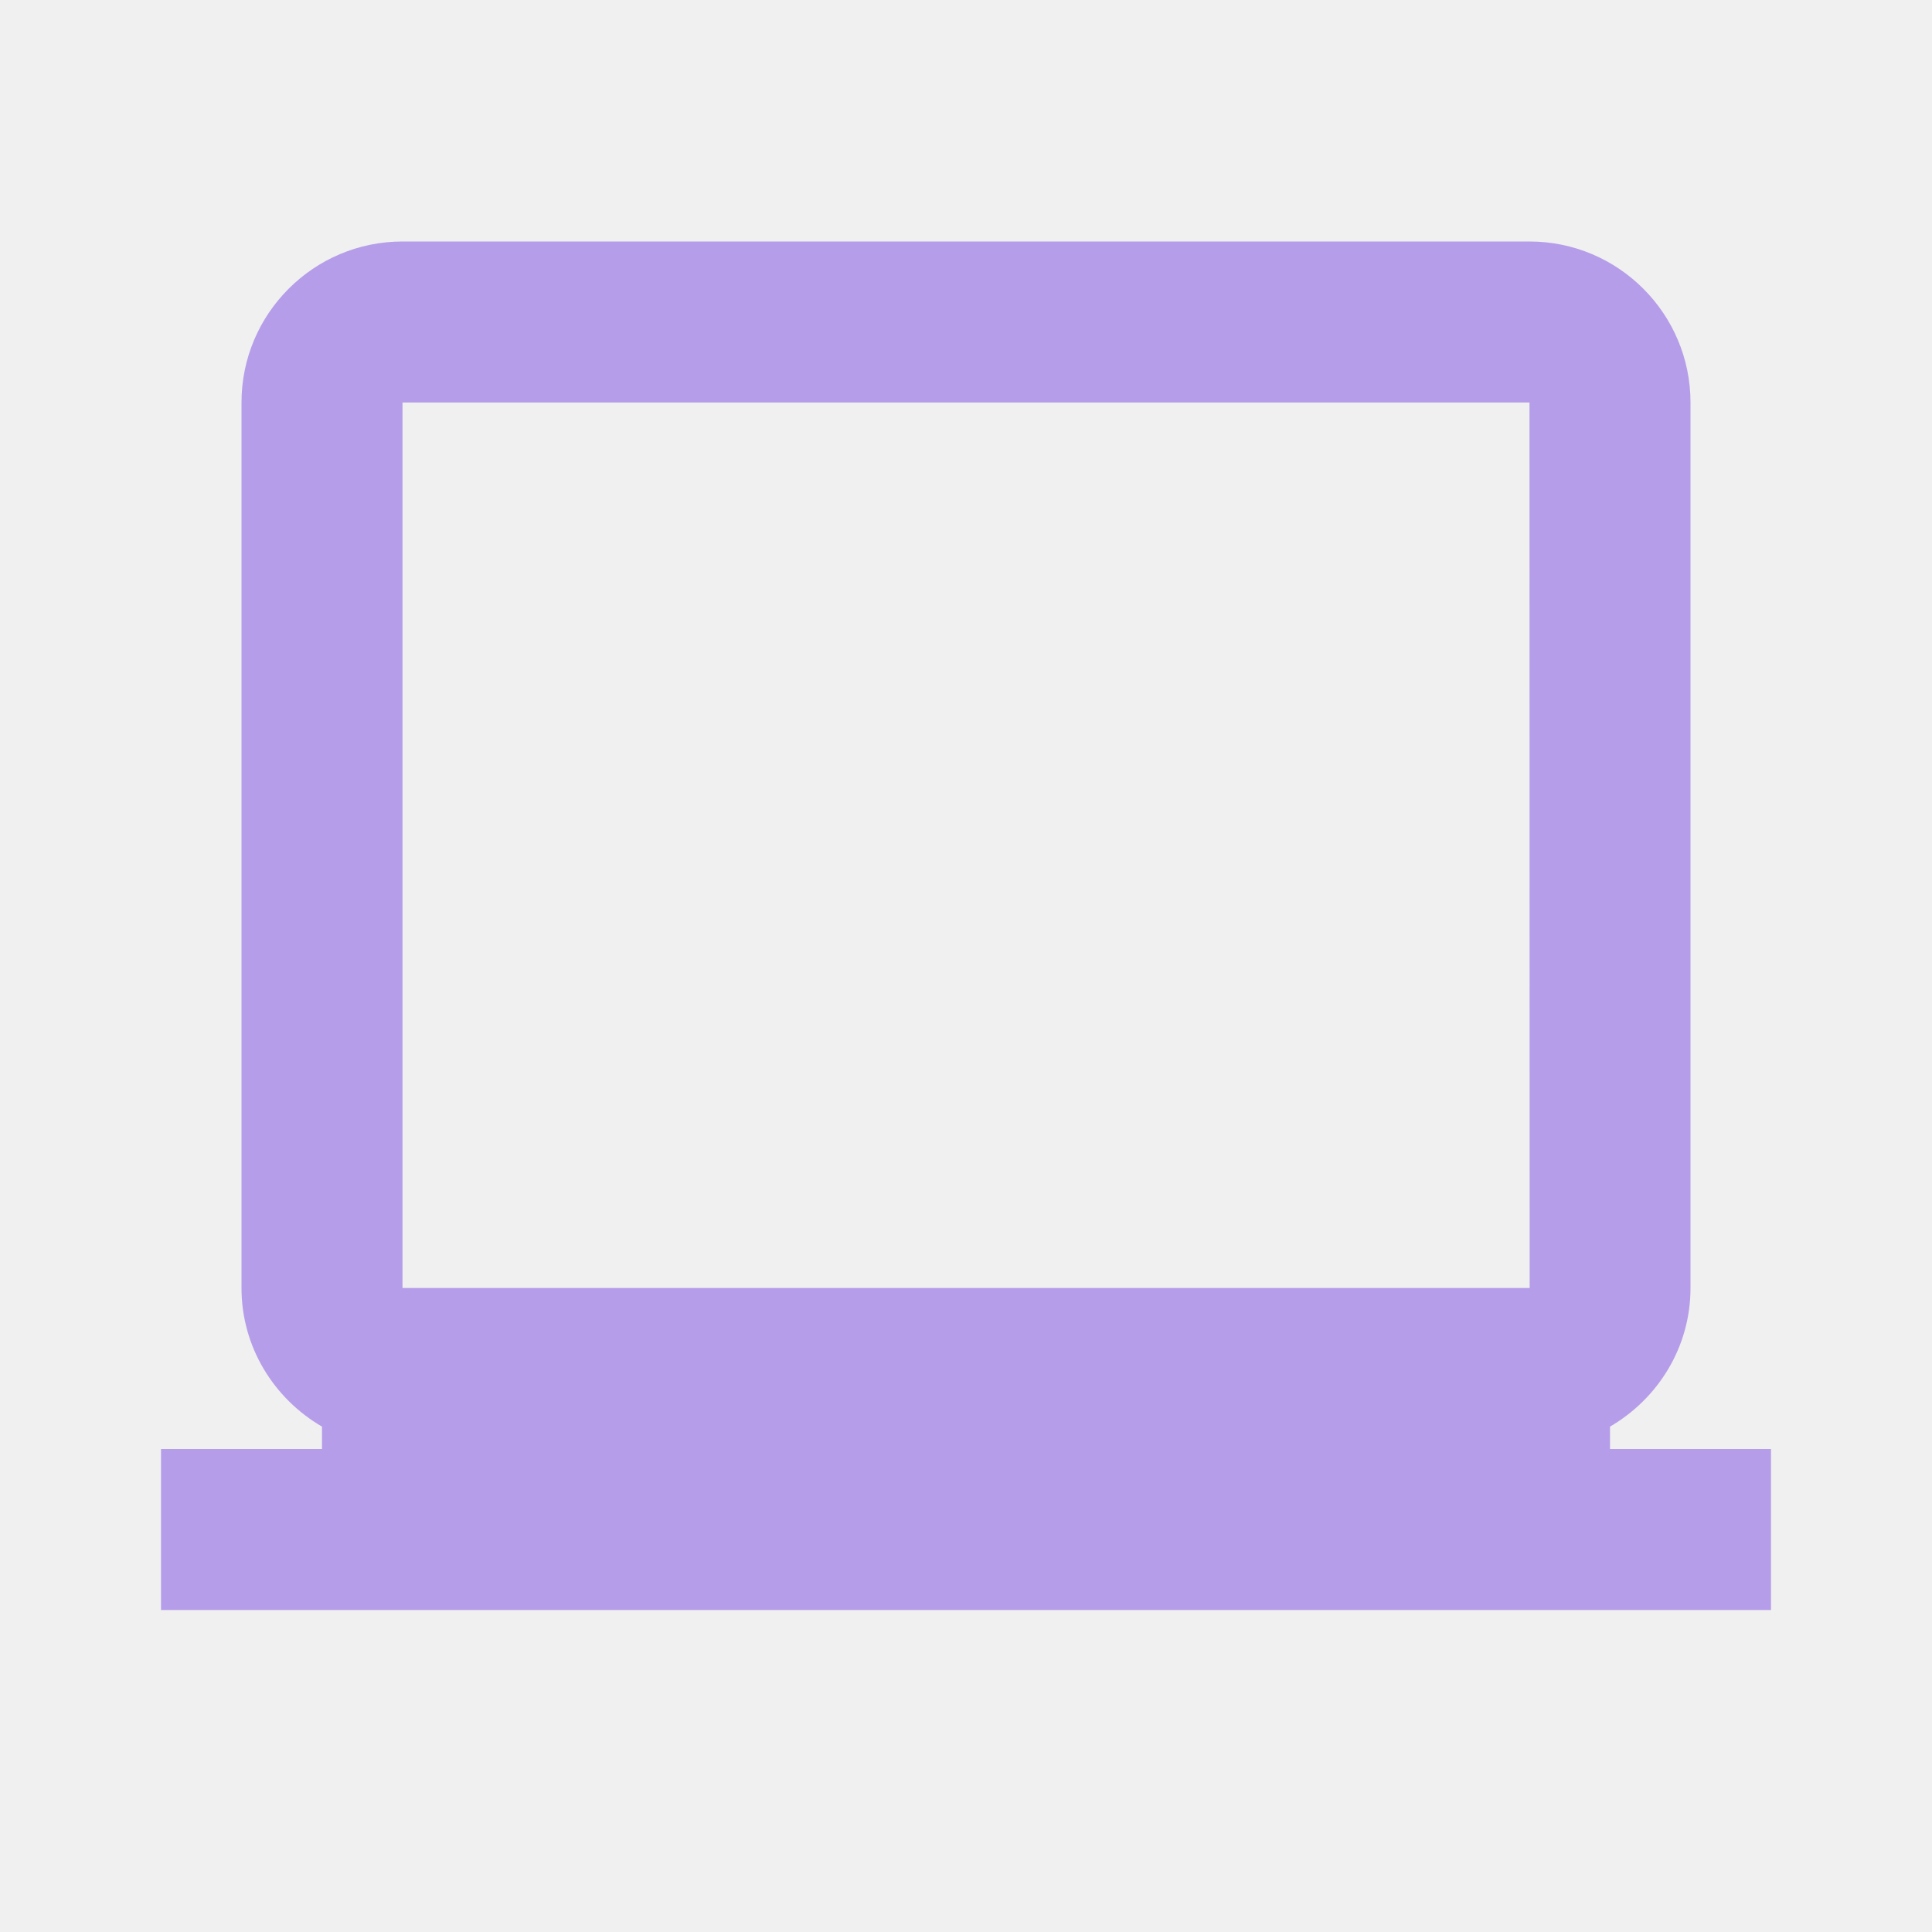
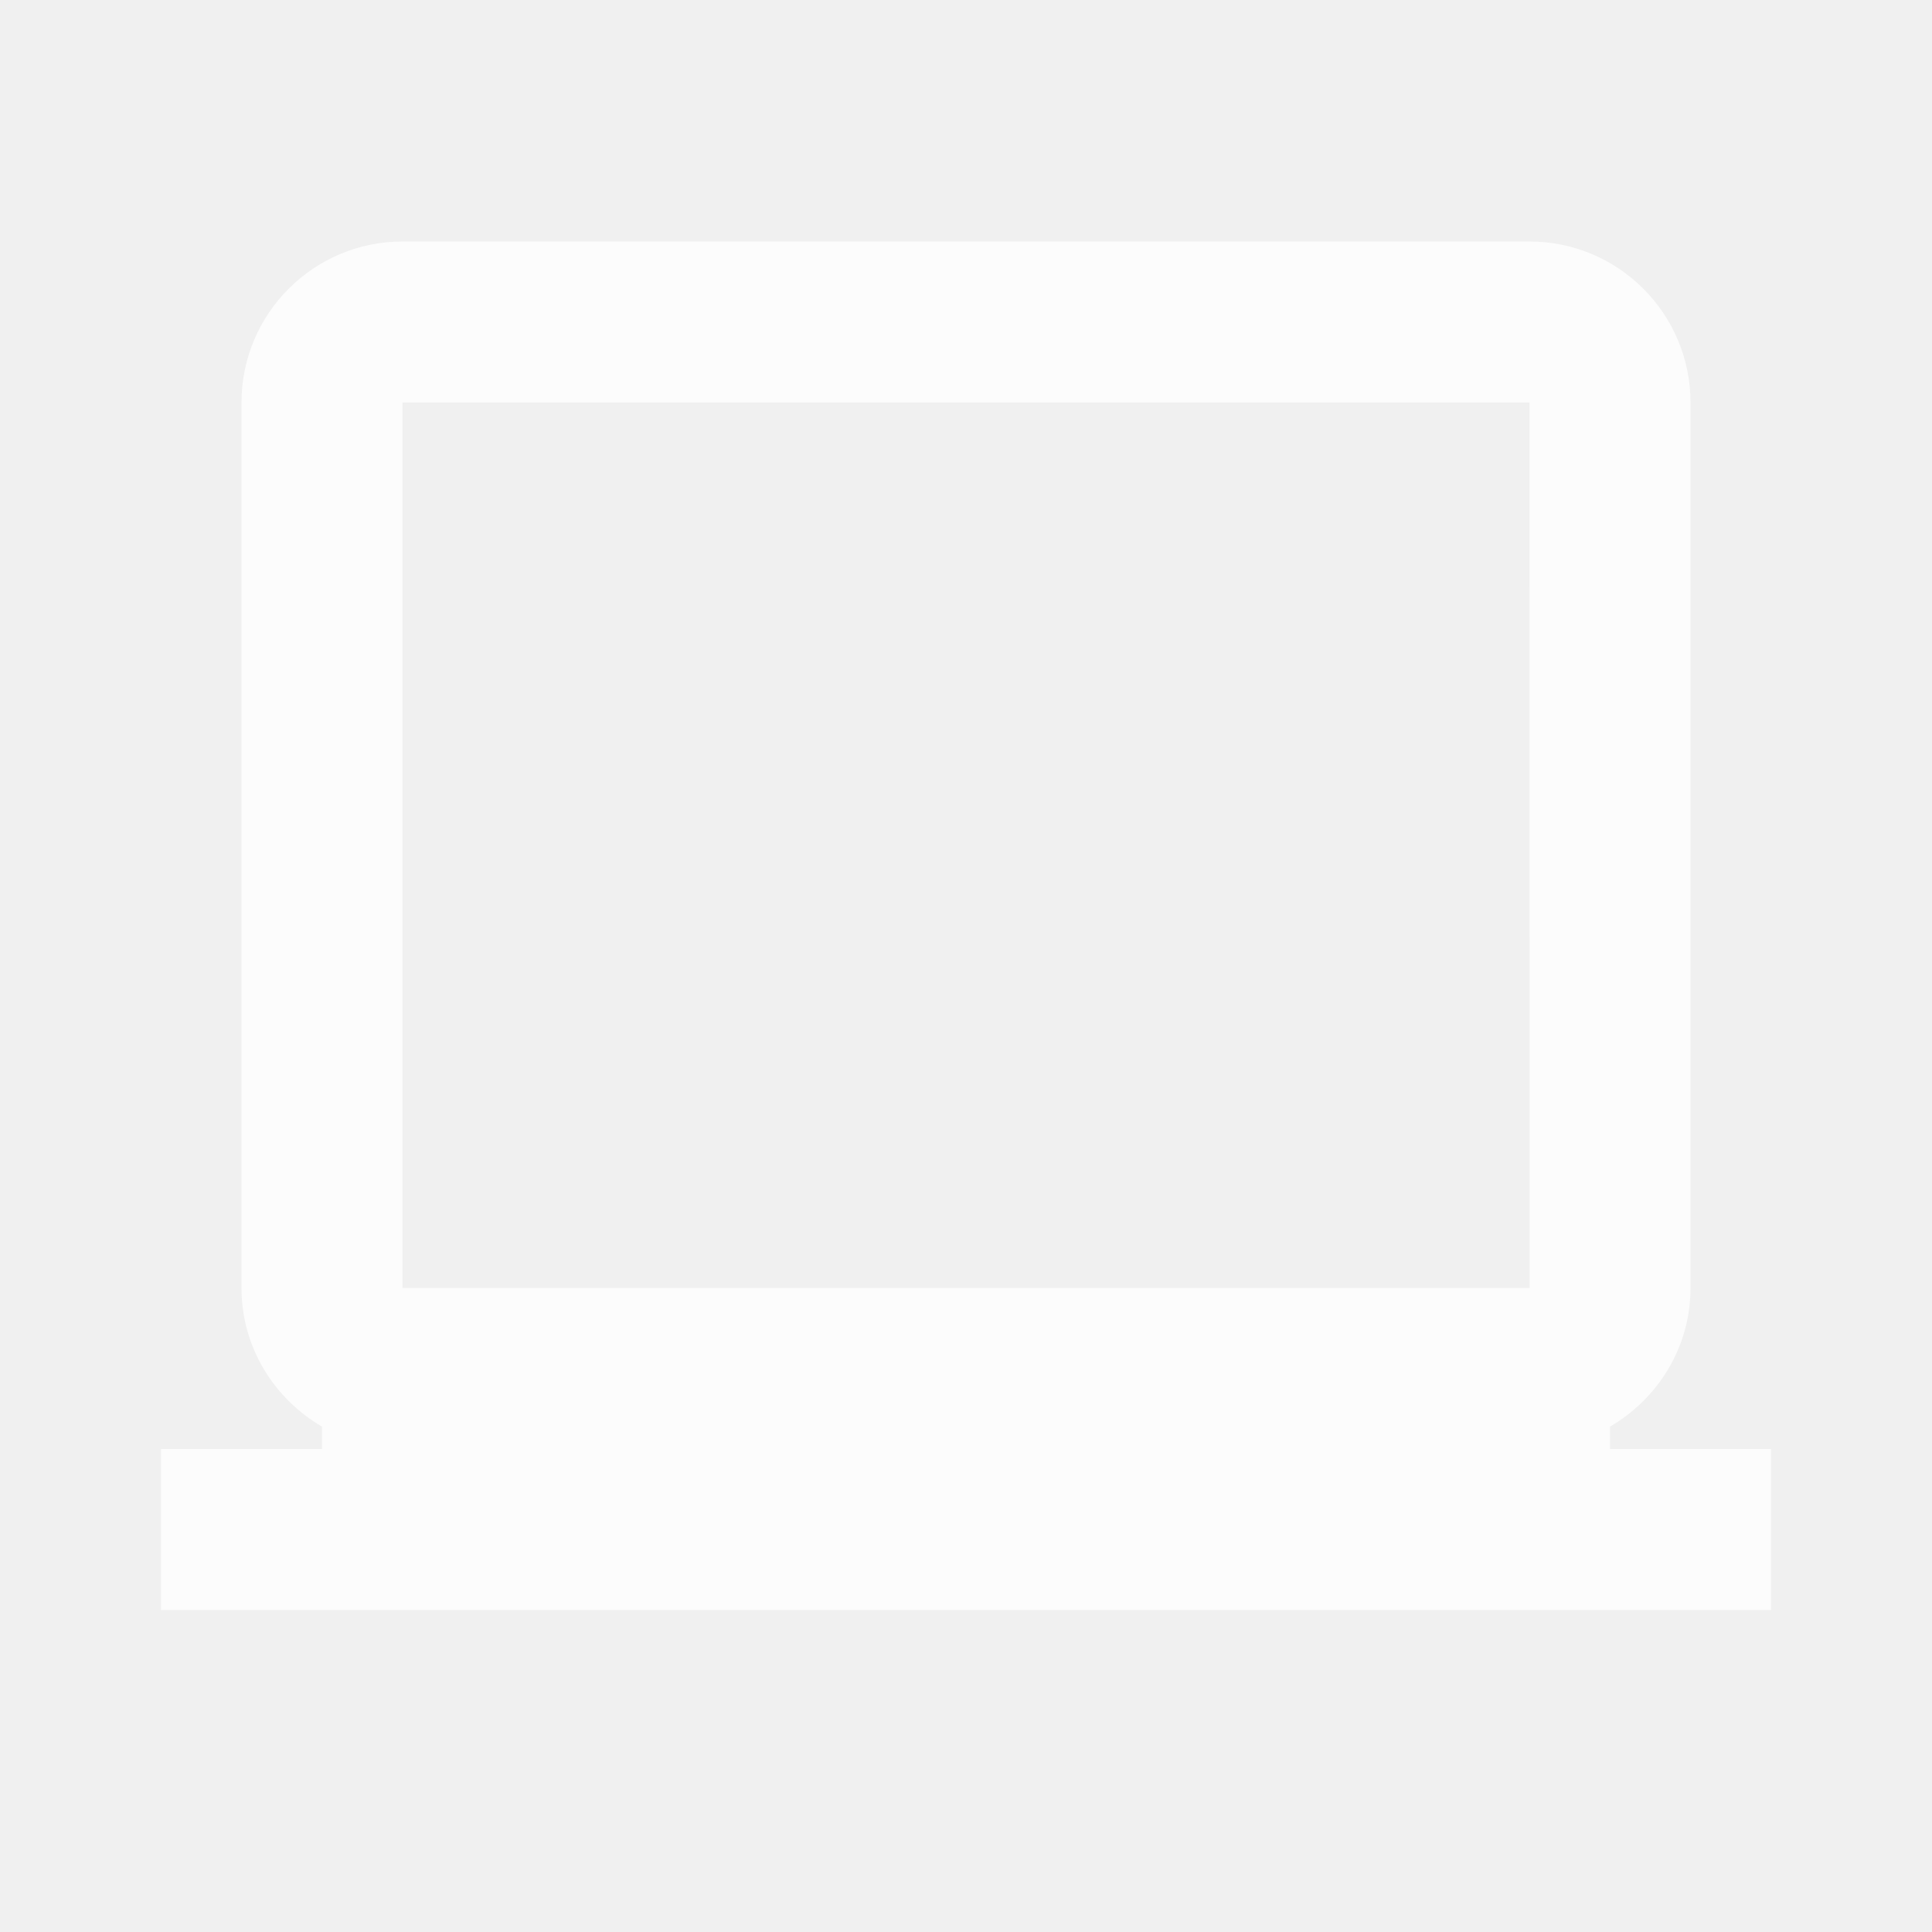
- <svg xmlns="http://www.w3.org/2000/svg" width="60" height="60" viewBox="0 0 60 60" fill="none">
-   <path d="M50 44.305C51.487 43.438 52.5 41.843 52.5 40V12.5C52.5 9.742 50.258 7.5 47.5 7.5H12.5C9.742 7.5 7.5 9.742 7.5 12.5V40C7.5 41.84 8.512 43.438 10 44.305V45H5V50H55V45H50V44.305ZM12.5 40V12.5H47.5L47.505 40H12.5Z" fill="#7B4AE2" fill-opacity="0.5" />
+ <svg xmlns="http://www.w3.org/2000/svg" width="auto" height="auto" viewBox="0 0 60 60" fill="none">
+   <path d="M50 44.305C51.487 43.438 52.5 41.843 52.5 40V12.5C52.5 9.742 50.258 7.5 47.5 7.5H12.5C9.742 7.5 7.5 9.742 7.5 12.5V40C7.5 41.84 8.512 43.438 10 44.305V45H5V50H55V45H50V44.305ZM12.5 40V12.5H47.5L47.505 40H12.5Z" fill="#fff" fill-opacity="0.8" />
</svg>
